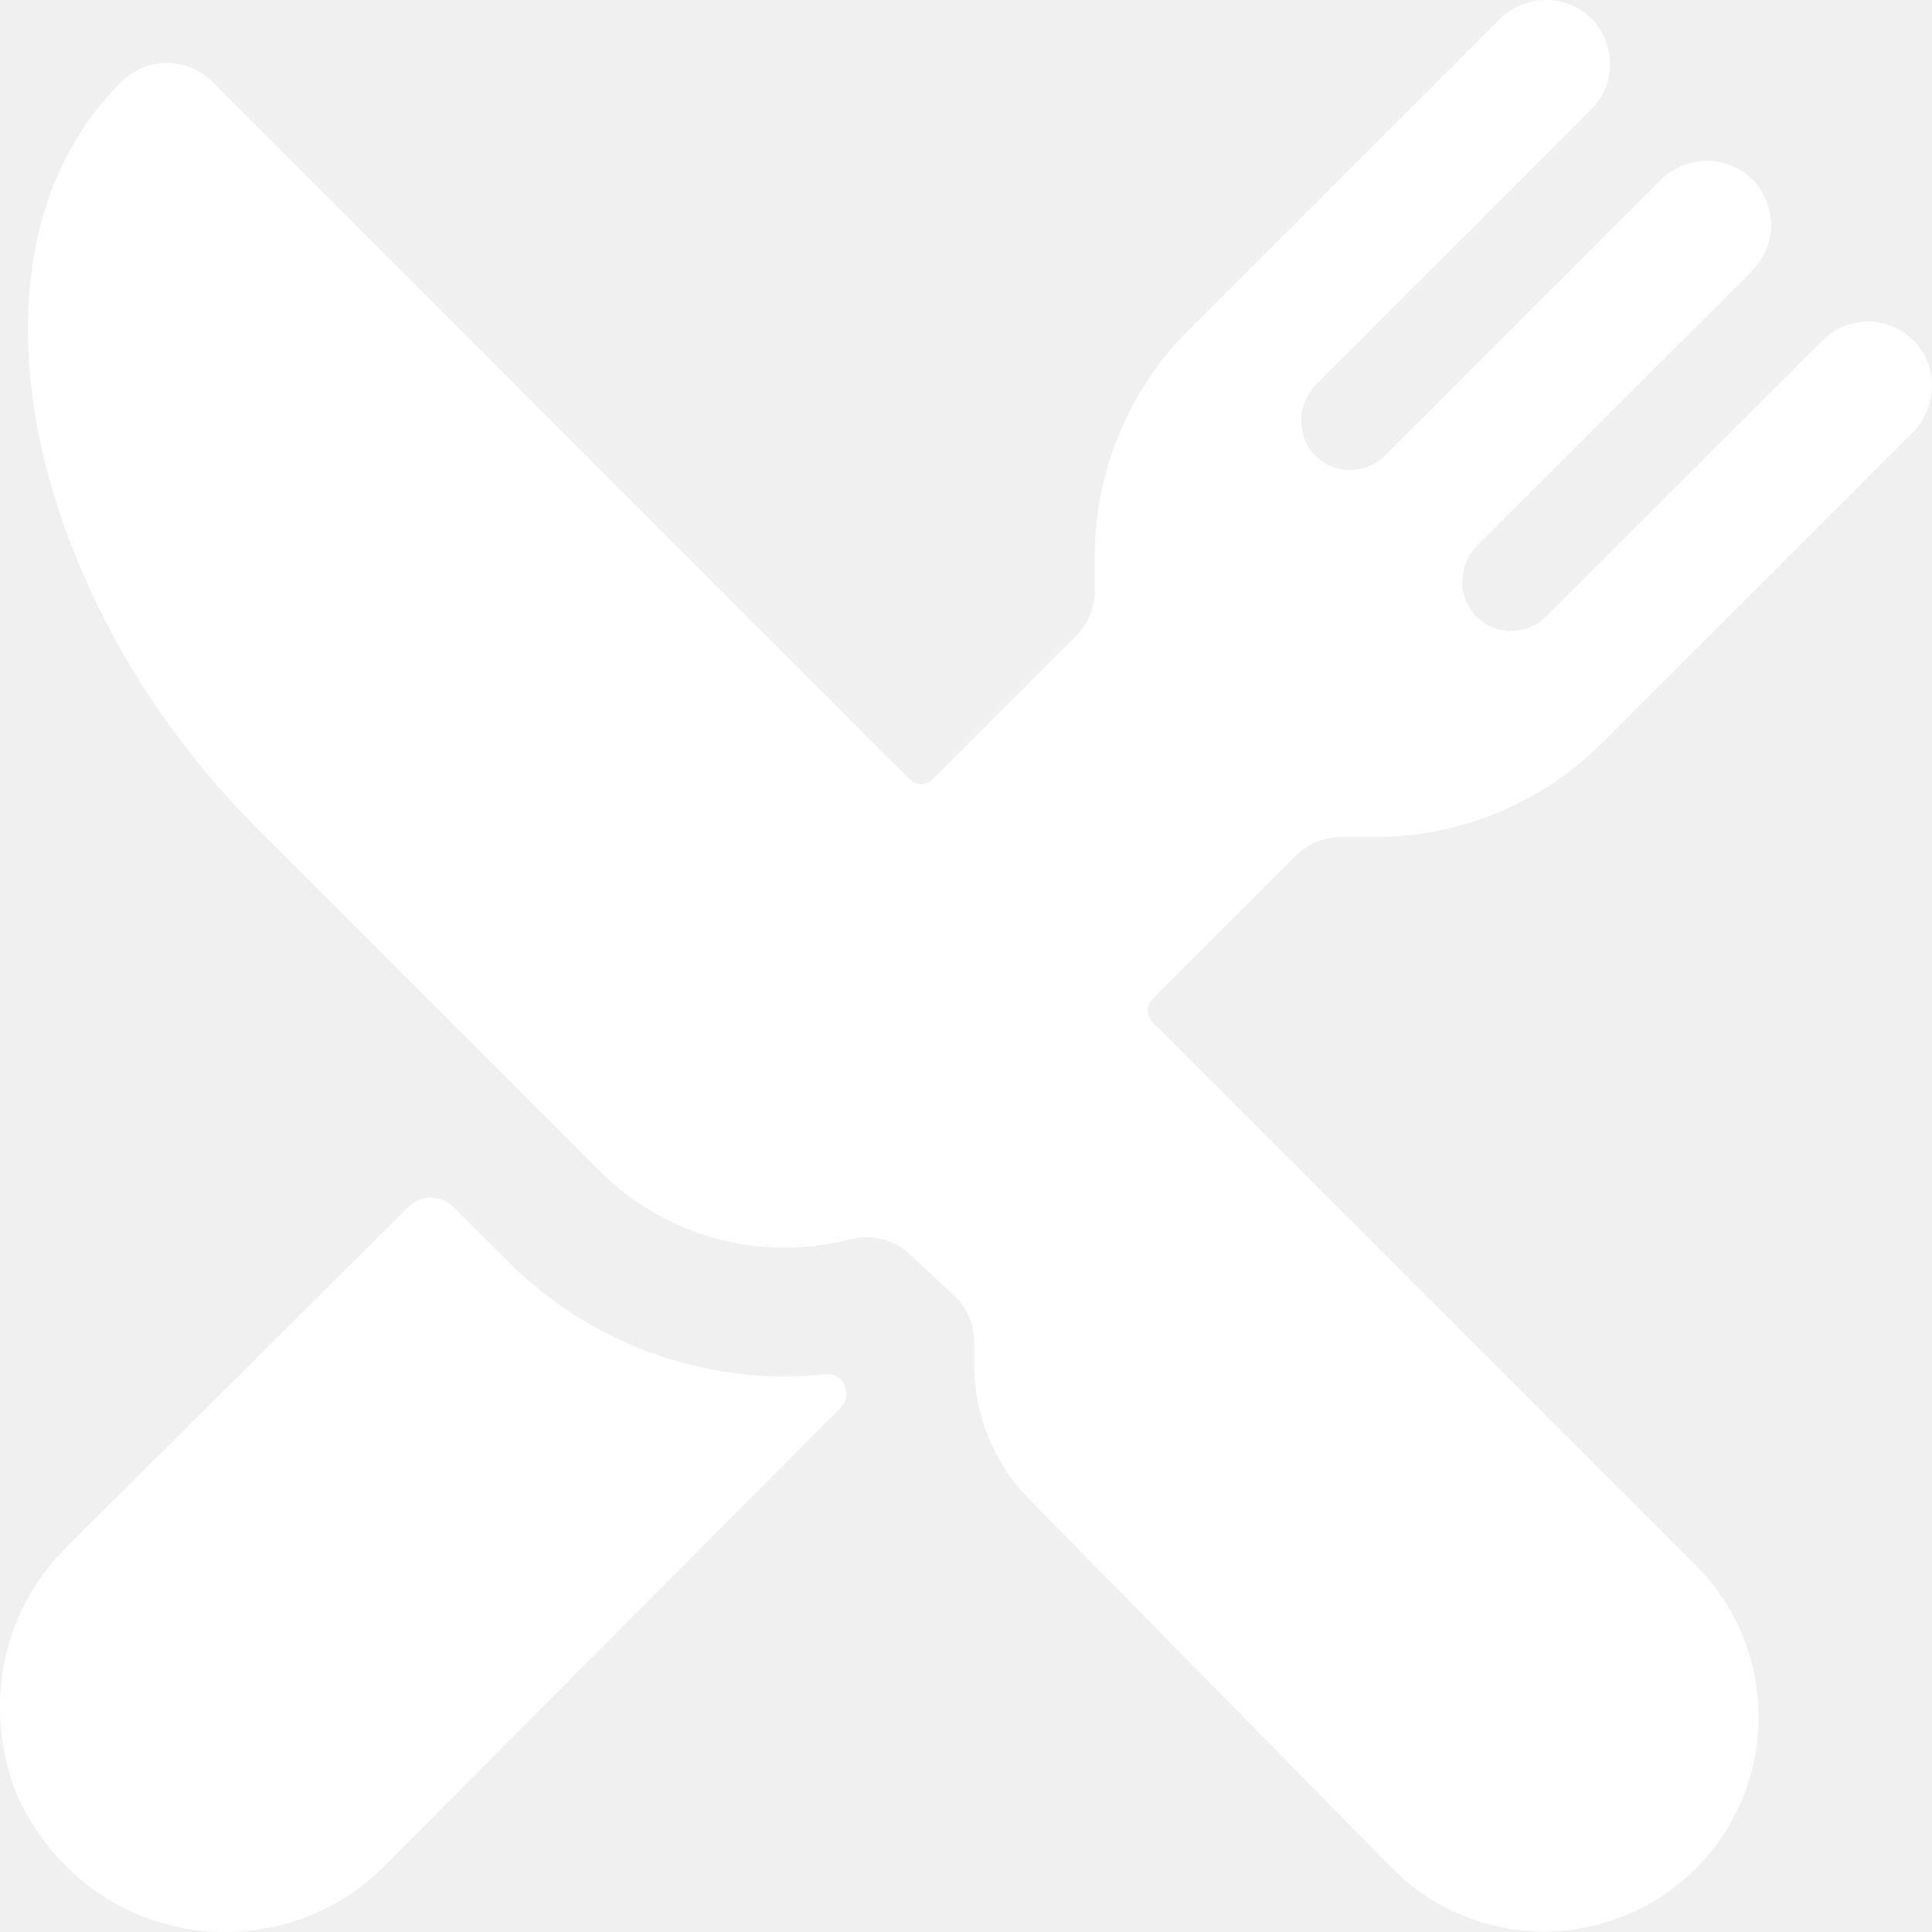
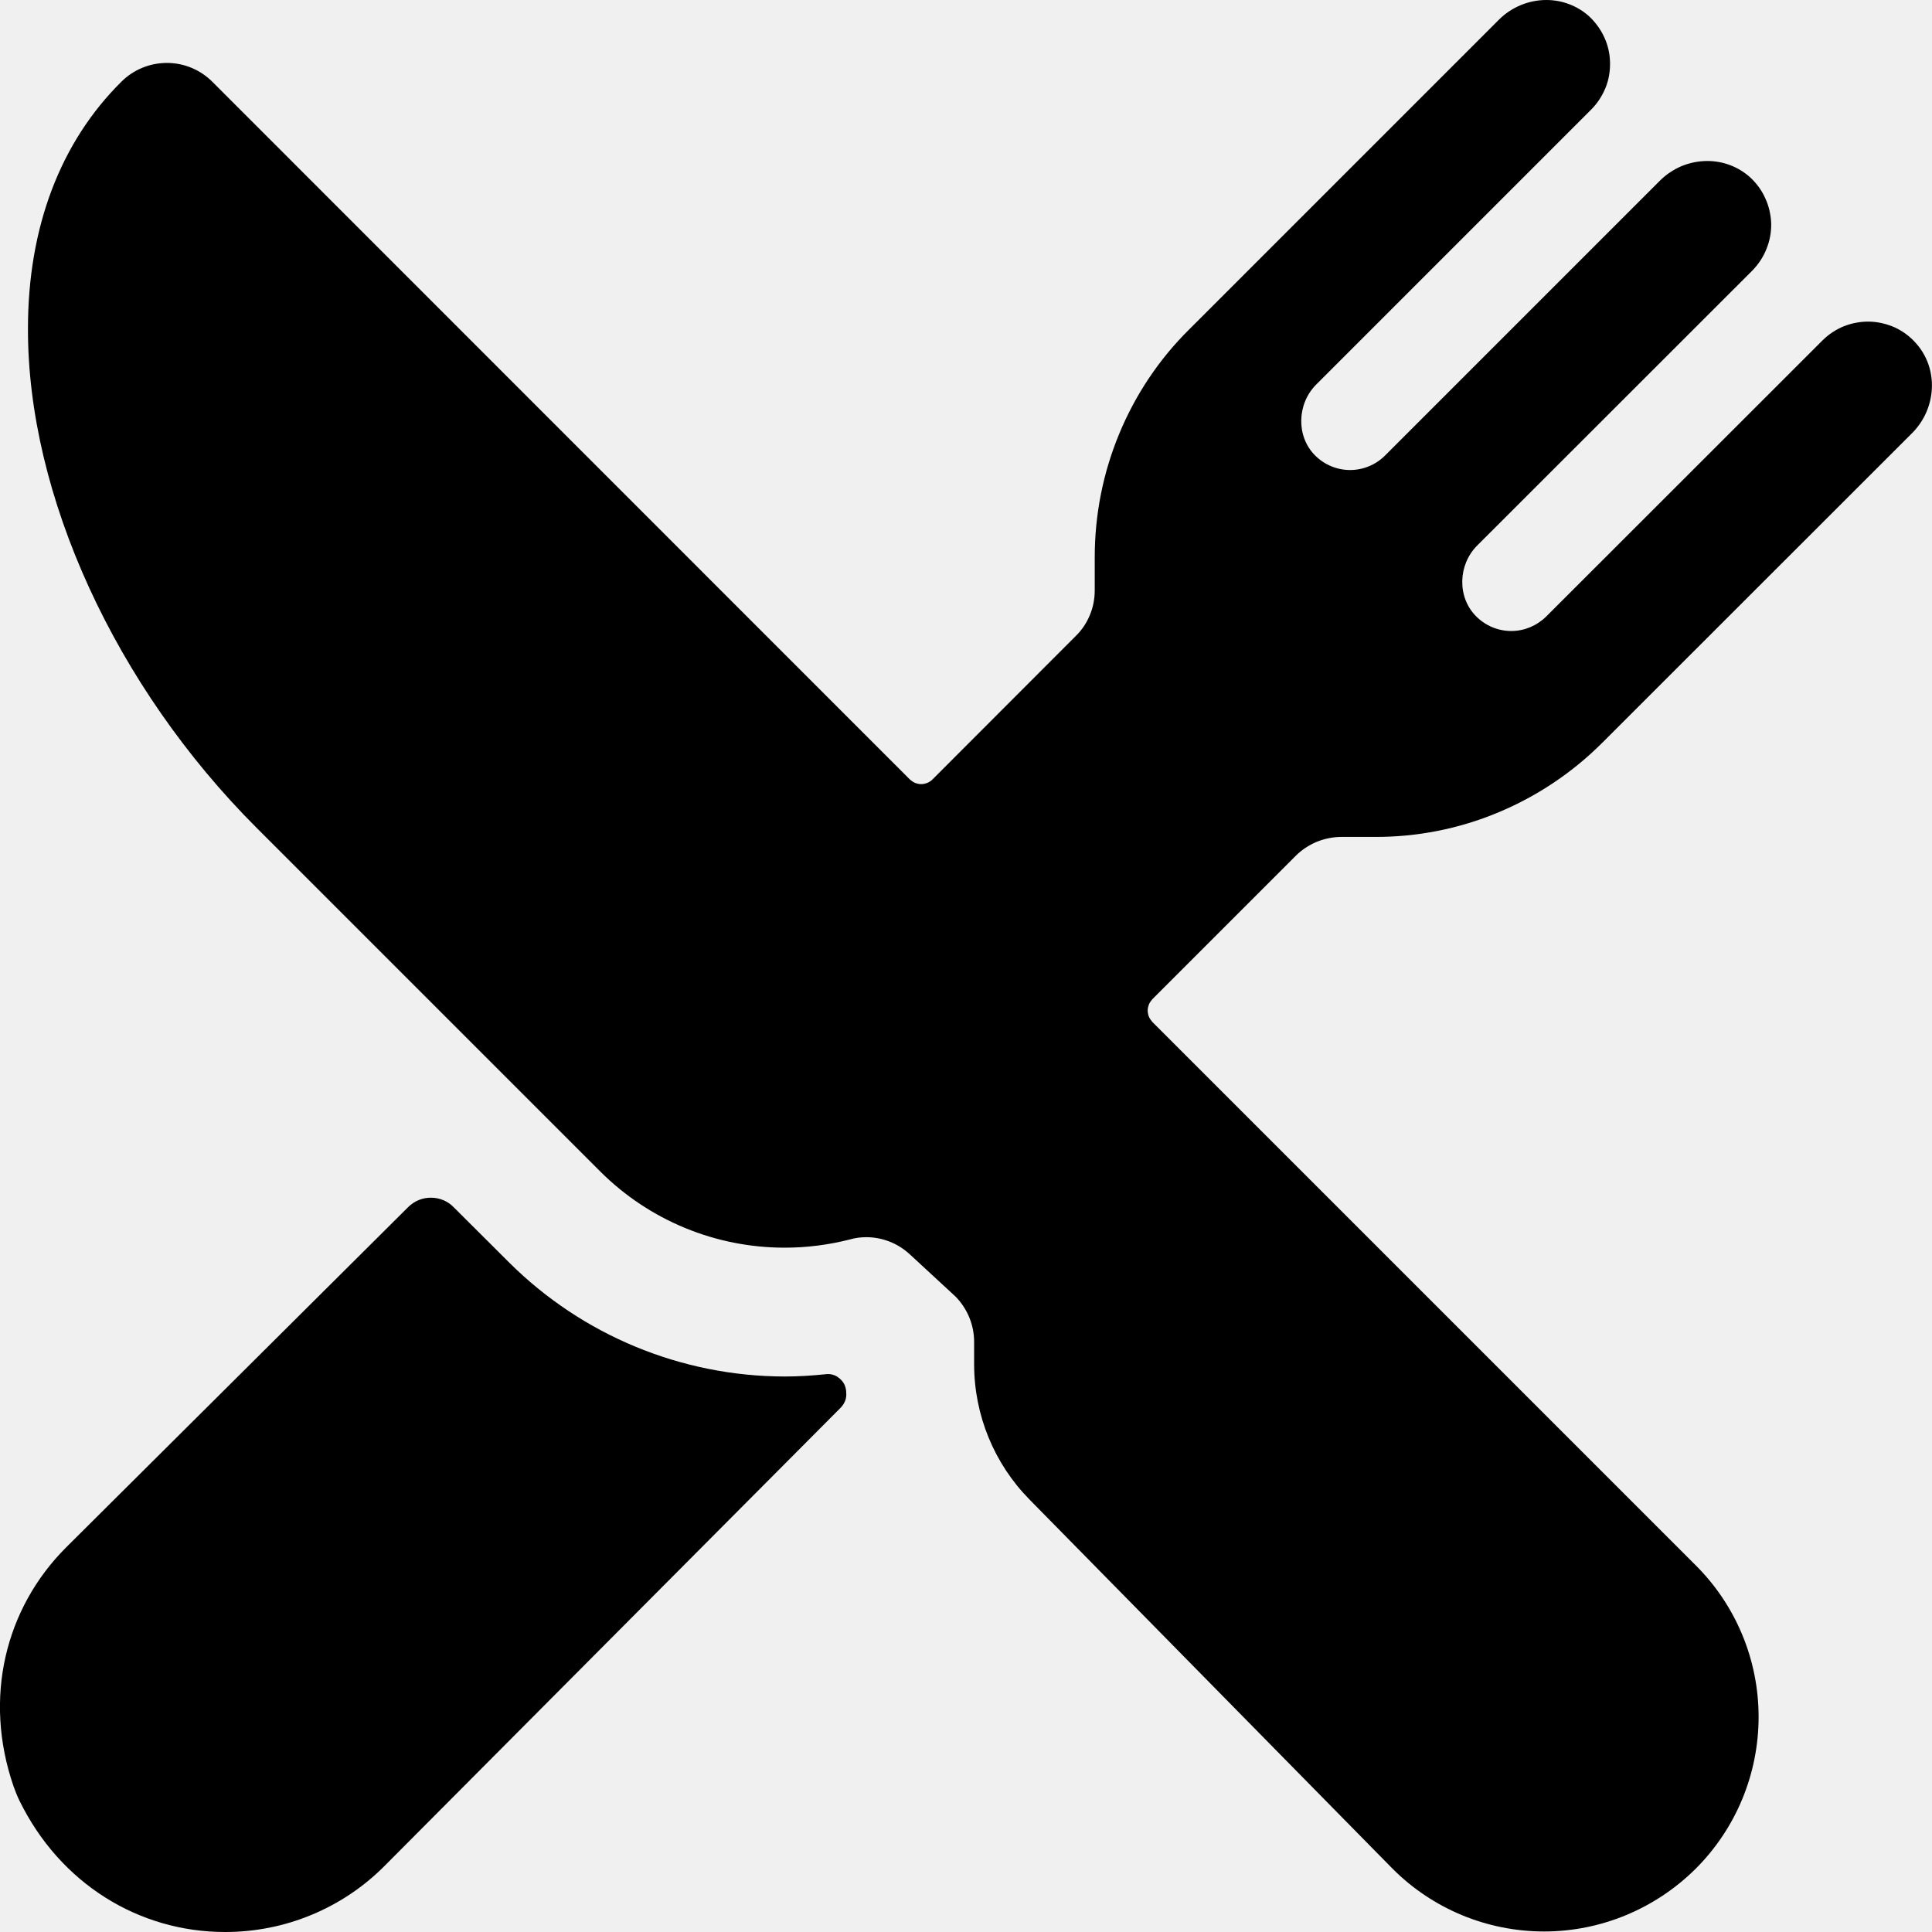
<svg xmlns="http://www.w3.org/2000/svg" preserveAspectRatio="none" overflow="visible" style="display: block;" width="11.053" height="11.053" viewBox="0 0 11.053 11.053" fill="none">
  <g id="Group 60536">
-     <path id="Vector" d="M7.864 4.788C8.106 4.789 8.346 4.742 8.569 4.649C8.793 4.556 8.996 4.42 9.167 4.249L10.94 2.477C11.08 2.336 11.093 2.108 10.959 1.961C10.926 1.924 10.885 1.894 10.84 1.873C10.794 1.853 10.745 1.841 10.695 1.84C10.646 1.839 10.596 1.848 10.55 1.866C10.503 1.885 10.461 1.913 10.426 1.948L8.846 3.527C8.792 3.58 8.721 3.61 8.646 3.61C8.571 3.61 8.499 3.58 8.446 3.527C8.335 3.417 8.341 3.231 8.451 3.121L10.025 1.548C10.06 1.512 10.088 1.47 10.106 1.424C10.125 1.378 10.134 1.328 10.133 1.278C10.131 1.228 10.12 1.179 10.099 1.134C10.079 1.089 10.049 1.048 10.012 1.014C9.945 0.954 9.858 0.921 9.768 0.921C9.718 0.921 9.668 0.931 9.621 0.95C9.574 0.97 9.532 0.998 9.496 1.034L7.924 2.606C7.871 2.659 7.799 2.689 7.724 2.689C7.649 2.689 7.577 2.659 7.524 2.606C7.414 2.496 7.42 2.31 7.53 2.2L9.103 0.627C9.139 0.591 9.166 0.549 9.185 0.503C9.204 0.457 9.212 0.407 9.211 0.357C9.21 0.307 9.199 0.258 9.178 0.213C9.157 0.167 9.127 0.127 9.091 0.093C9.024 0.033 8.937 -0 8.847 5.45206e-06C8.745 0 8.647 0.041 8.575 0.113L6.803 1.885C6.631 2.055 6.495 2.259 6.403 2.482C6.31 2.706 6.263 2.946 6.263 3.188V3.377C6.263 3.426 6.254 3.474 6.235 3.519C6.217 3.563 6.19 3.604 6.155 3.638L5.335 4.459C5.327 4.467 5.317 4.474 5.305 4.479C5.294 4.483 5.282 4.486 5.27 4.486C5.258 4.486 5.246 4.483 5.235 4.479C5.224 4.474 5.214 4.467 5.205 4.459L1.215 0.468C1.146 0.399 1.053 0.36 0.955 0.36C0.858 0.36 0.764 0.398 0.695 0.467C0.346 0.812 0.16 1.3 0.16 1.878C0.157 2.831 0.659 3.927 1.467 4.735L3.435 6.703C3.715 6.982 4.094 7.138 4.489 7.138C4.615 7.138 4.74 7.122 4.862 7.091C4.893 7.082 4.924 7.078 4.956 7.078C5.048 7.078 5.137 7.113 5.205 7.176L5.467 7.418C5.535 7.488 5.573 7.58 5.573 7.677V7.805C5.573 8.095 5.687 8.373 5.89 8.579L7.964 10.688L7.966 10.69C8.196 10.921 8.508 11.05 8.834 11.05C9.159 11.05 9.471 10.92 9.702 10.69C9.932 10.46 10.061 10.148 10.061 9.822C10.061 9.497 9.932 9.185 9.701 8.955L6.593 5.847C6.585 5.838 6.578 5.828 6.573 5.817C6.569 5.806 6.566 5.794 6.566 5.781C6.566 5.769 6.569 5.757 6.573 5.746C6.578 5.735 6.585 5.725 6.593 5.716L7.413 4.896C7.447 4.862 7.488 4.835 7.533 4.816C7.578 4.798 7.626 4.788 7.674 4.788H7.864Z" fill="white" />
-     <path id="Vector_2" d="M4.489 7.875C3.899 7.874 3.333 7.64 2.915 7.225L2.595 6.906C2.561 6.871 2.514 6.852 2.465 6.852C2.416 6.852 2.37 6.871 2.335 6.906L0.378 8.853C0.029 9.202 -0.096 9.715 0.077 10.218C0.087 10.246 0.098 10.274 0.111 10.301C0.344 10.777 0.795 11.053 1.288 11.053C1.458 11.053 1.626 11.02 1.782 10.955C1.939 10.89 2.081 10.795 2.201 10.674L4.811 8.052C4.822 8.04 4.83 8.027 4.836 8.012C4.841 7.997 4.843 7.982 4.841 7.966V7.96C4.84 7.946 4.836 7.932 4.83 7.919C4.823 7.906 4.814 7.895 4.803 7.886C4.792 7.876 4.779 7.869 4.765 7.865C4.752 7.861 4.737 7.86 4.723 7.862C4.645 7.87 4.567 7.875 4.489 7.875Z" fill="white" />
+     <path id="Vector" d="M7.864 4.788C8.106 4.789 8.346 4.742 8.569 4.649C8.793 4.556 8.996 4.42 9.167 4.249L10.94 2.477C11.08 2.336 11.093 2.108 10.959 1.961C10.926 1.924 10.885 1.894 10.84 1.873C10.794 1.853 10.745 1.841 10.695 1.84C10.646 1.839 10.596 1.848 10.55 1.866C10.503 1.885 10.461 1.913 10.426 1.948L8.846 3.527C8.792 3.58 8.721 3.61 8.646 3.61C8.571 3.61 8.499 3.58 8.446 3.527C8.335 3.417 8.341 3.231 8.451 3.121L10.025 1.548C10.06 1.512 10.088 1.47 10.106 1.424C10.125 1.378 10.134 1.328 10.133 1.278C10.131 1.228 10.12 1.179 10.099 1.134C10.079 1.089 10.049 1.048 10.012 1.014C9.945 0.954 9.858 0.921 9.768 0.921C9.718 0.921 9.668 0.931 9.621 0.95C9.574 0.97 9.532 0.998 9.496 1.034L7.924 2.606C7.871 2.659 7.799 2.689 7.724 2.689C7.649 2.689 7.577 2.659 7.524 2.606C7.414 2.496 7.42 2.31 7.53 2.2L9.103 0.627C9.139 0.591 9.166 0.549 9.185 0.503C9.204 0.457 9.212 0.407 9.211 0.357C9.21 0.307 9.199 0.258 9.178 0.213C9.157 0.167 9.127 0.127 9.091 0.093C9.024 0.033 8.937 -0 8.847 5.45206e-06C8.745 0 8.647 0.041 8.575 0.113L6.803 1.885C6.631 2.055 6.495 2.259 6.403 2.482C6.31 2.706 6.263 2.946 6.263 3.188V3.377C6.263 3.426 6.254 3.474 6.235 3.519C6.217 3.563 6.19 3.604 6.155 3.638L5.335 4.459C5.327 4.467 5.317 4.474 5.305 4.479C5.294 4.483 5.282 4.486 5.27 4.486C5.258 4.486 5.246 4.483 5.235 4.479C5.224 4.474 5.214 4.467 5.205 4.459L1.215 0.468C1.146 0.399 1.053 0.36 0.955 0.36C0.858 0.36 0.764 0.398 0.695 0.467C0.346 0.812 0.16 1.3 0.16 1.878C0.157 2.831 0.659 3.927 1.467 4.735L3.435 6.703C3.715 6.982 4.094 7.138 4.489 7.138C4.615 7.138 4.74 7.122 4.862 7.091C4.893 7.082 4.924 7.078 4.956 7.078C5.048 7.078 5.137 7.113 5.205 7.176L5.467 7.418C5.535 7.488 5.573 7.58 5.573 7.677V7.805C5.573 8.095 5.687 8.373 5.89 8.579L7.964 10.688L7.966 10.69C8.196 10.921 8.508 11.05 8.834 11.05C9.159 11.05 9.471 10.92 9.702 10.69C9.932 10.46 10.061 10.148 10.061 9.822C10.061 9.497 9.932 9.185 9.701 8.955L6.593 5.847C6.585 5.838 6.578 5.828 6.573 5.817C6.569 5.806 6.566 5.794 6.566 5.781C6.566 5.769 6.569 5.757 6.573 5.746C6.578 5.735 6.585 5.725 6.593 5.716L7.413 4.896C7.447 4.862 7.488 4.835 7.533 4.816C7.578 4.798 7.626 4.788 7.674 4.788H7.864Z" fill="currentColor" />
+     <path id="Vector_2" d="M4.489 7.875C3.899 7.874 3.333 7.64 2.915 7.225L2.595 6.906C2.561 6.871 2.514 6.852 2.465 6.852C2.416 6.852 2.37 6.871 2.335 6.906L0.378 8.853C0.029 9.202 -0.096 9.715 0.077 10.218C0.087 10.246 0.098 10.274 0.111 10.301C0.344 10.777 0.795 11.053 1.288 11.053C1.458 11.053 1.626 11.02 1.782 10.955C1.939 10.89 2.081 10.795 2.201 10.674L4.811 8.052C4.822 8.04 4.83 8.027 4.836 8.012C4.841 7.997 4.843 7.982 4.841 7.966V7.96C4.84 7.946 4.836 7.932 4.83 7.919C4.823 7.906 4.814 7.895 4.803 7.886C4.792 7.876 4.779 7.869 4.765 7.865C4.752 7.861 4.737 7.86 4.723 7.862C4.645 7.87 4.567 7.875 4.489 7.875Z" fill="currentColor" />
  </g>
</svg>
